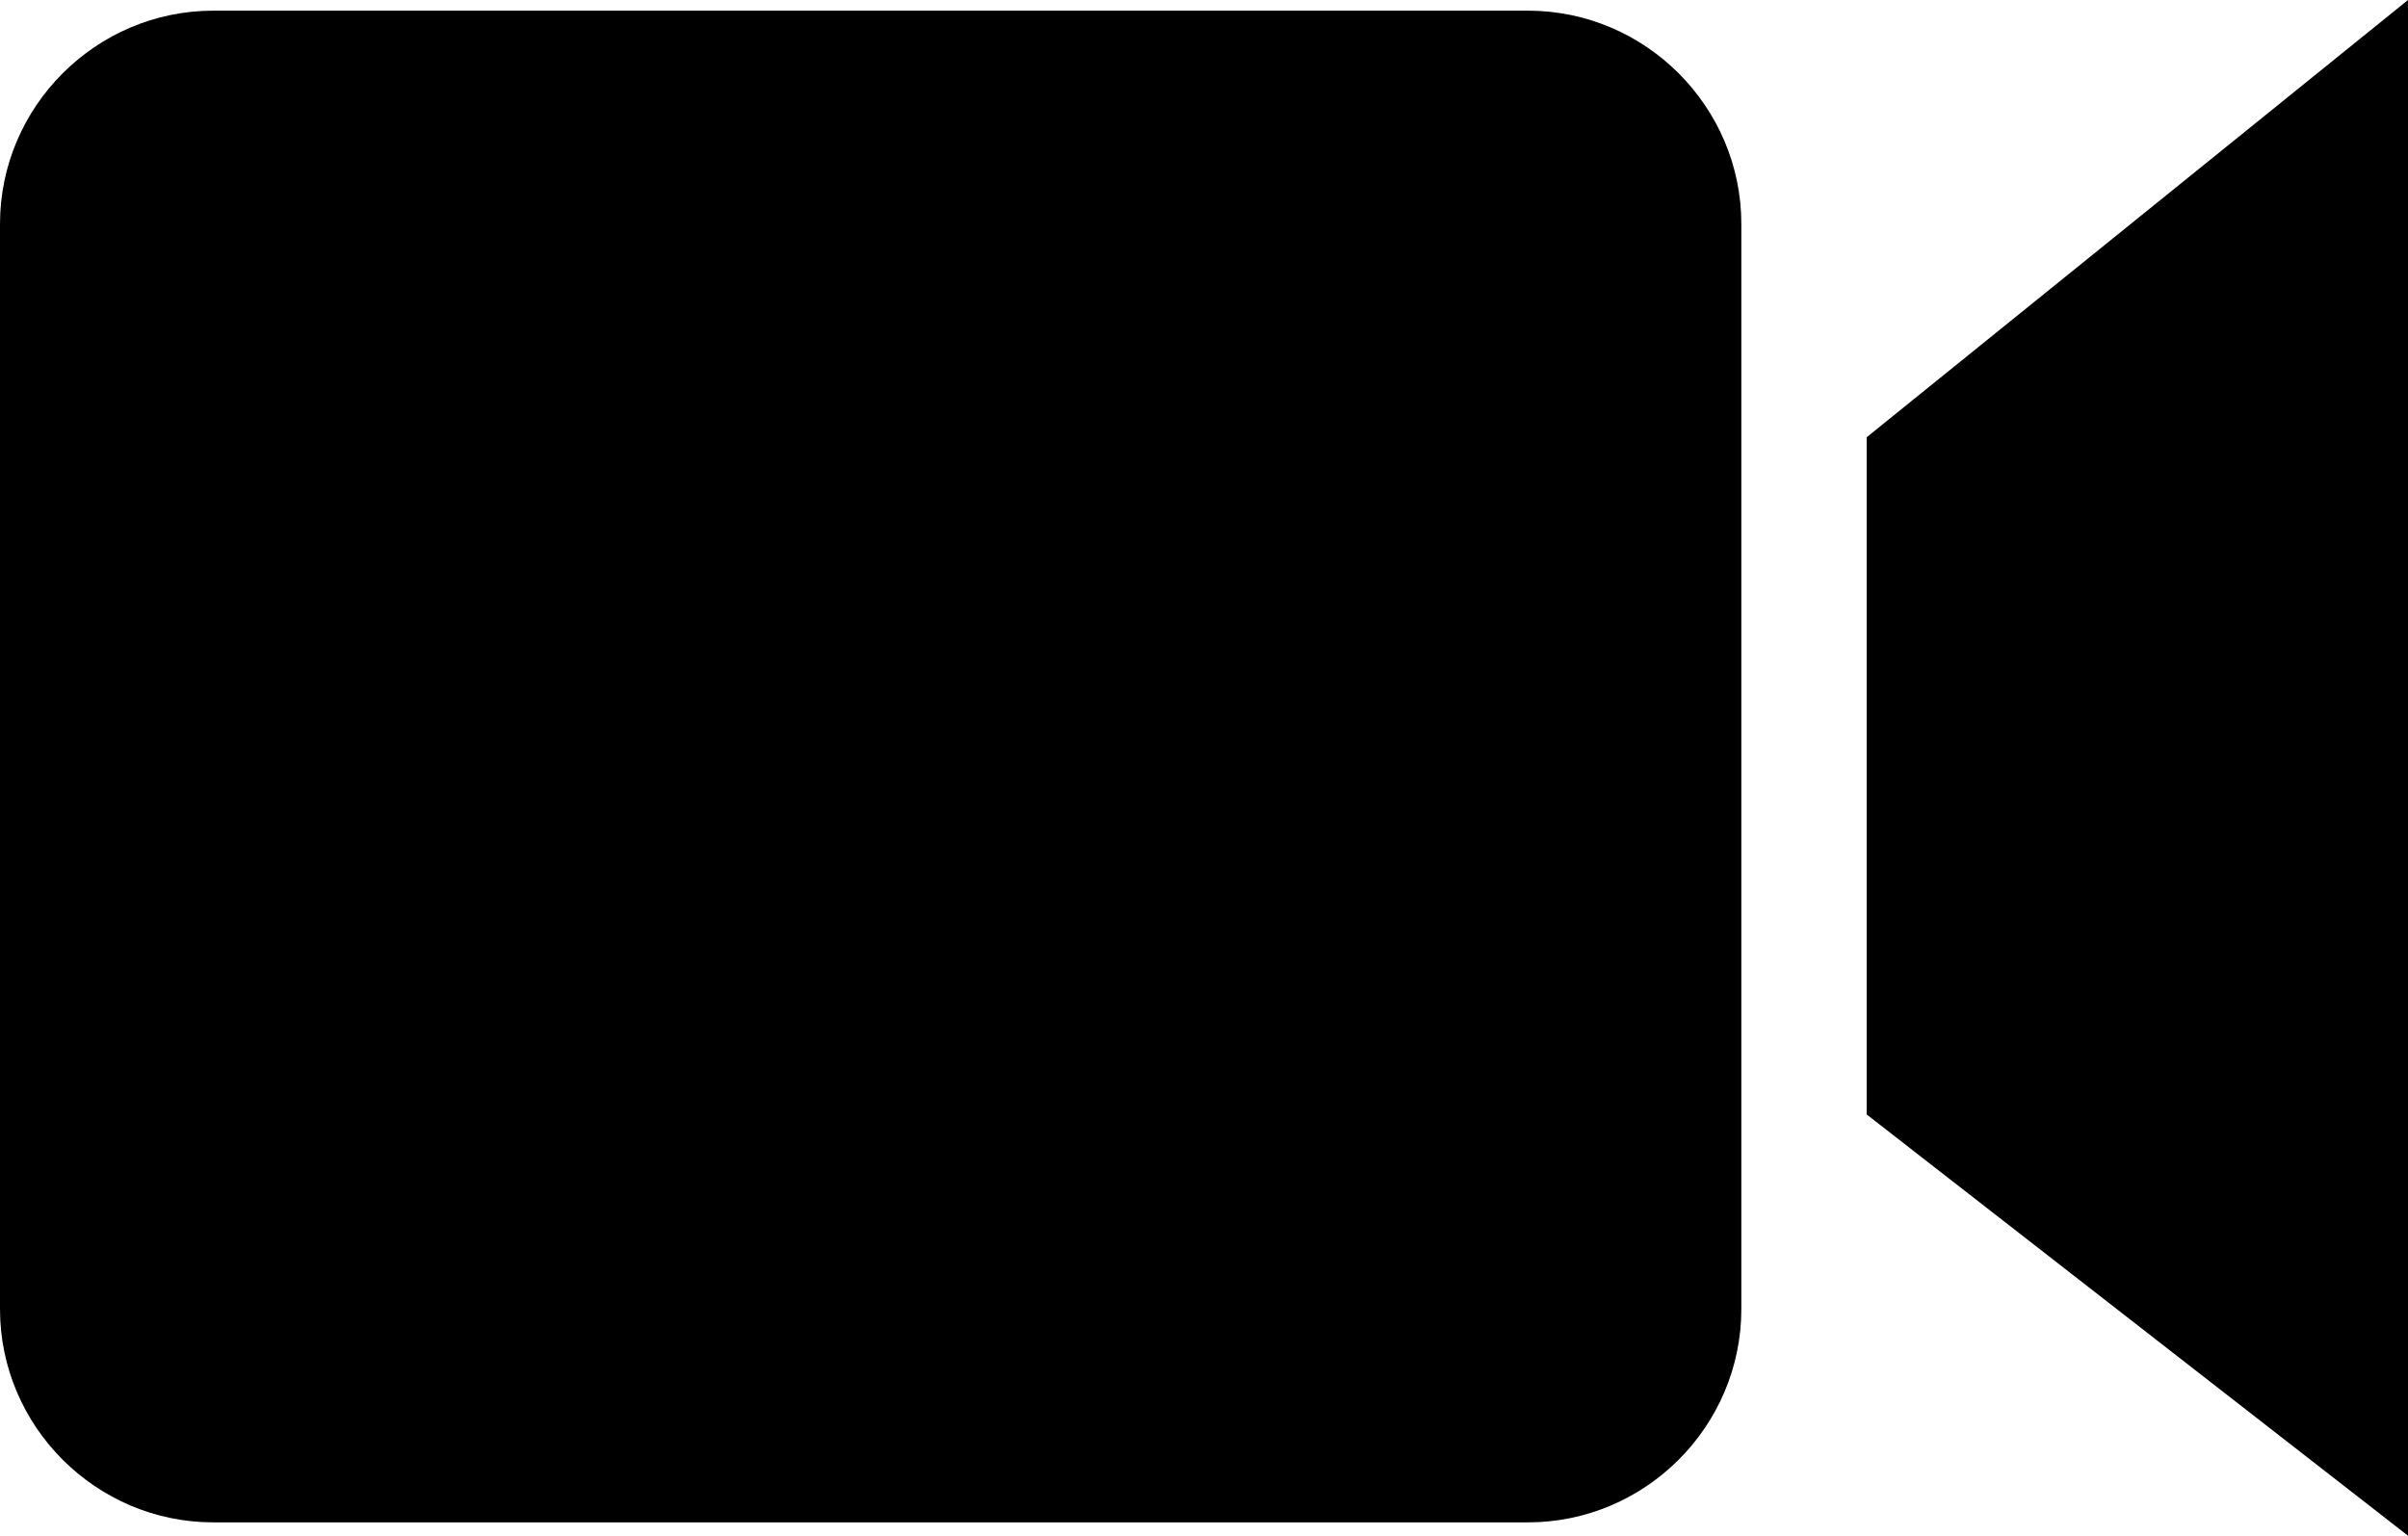
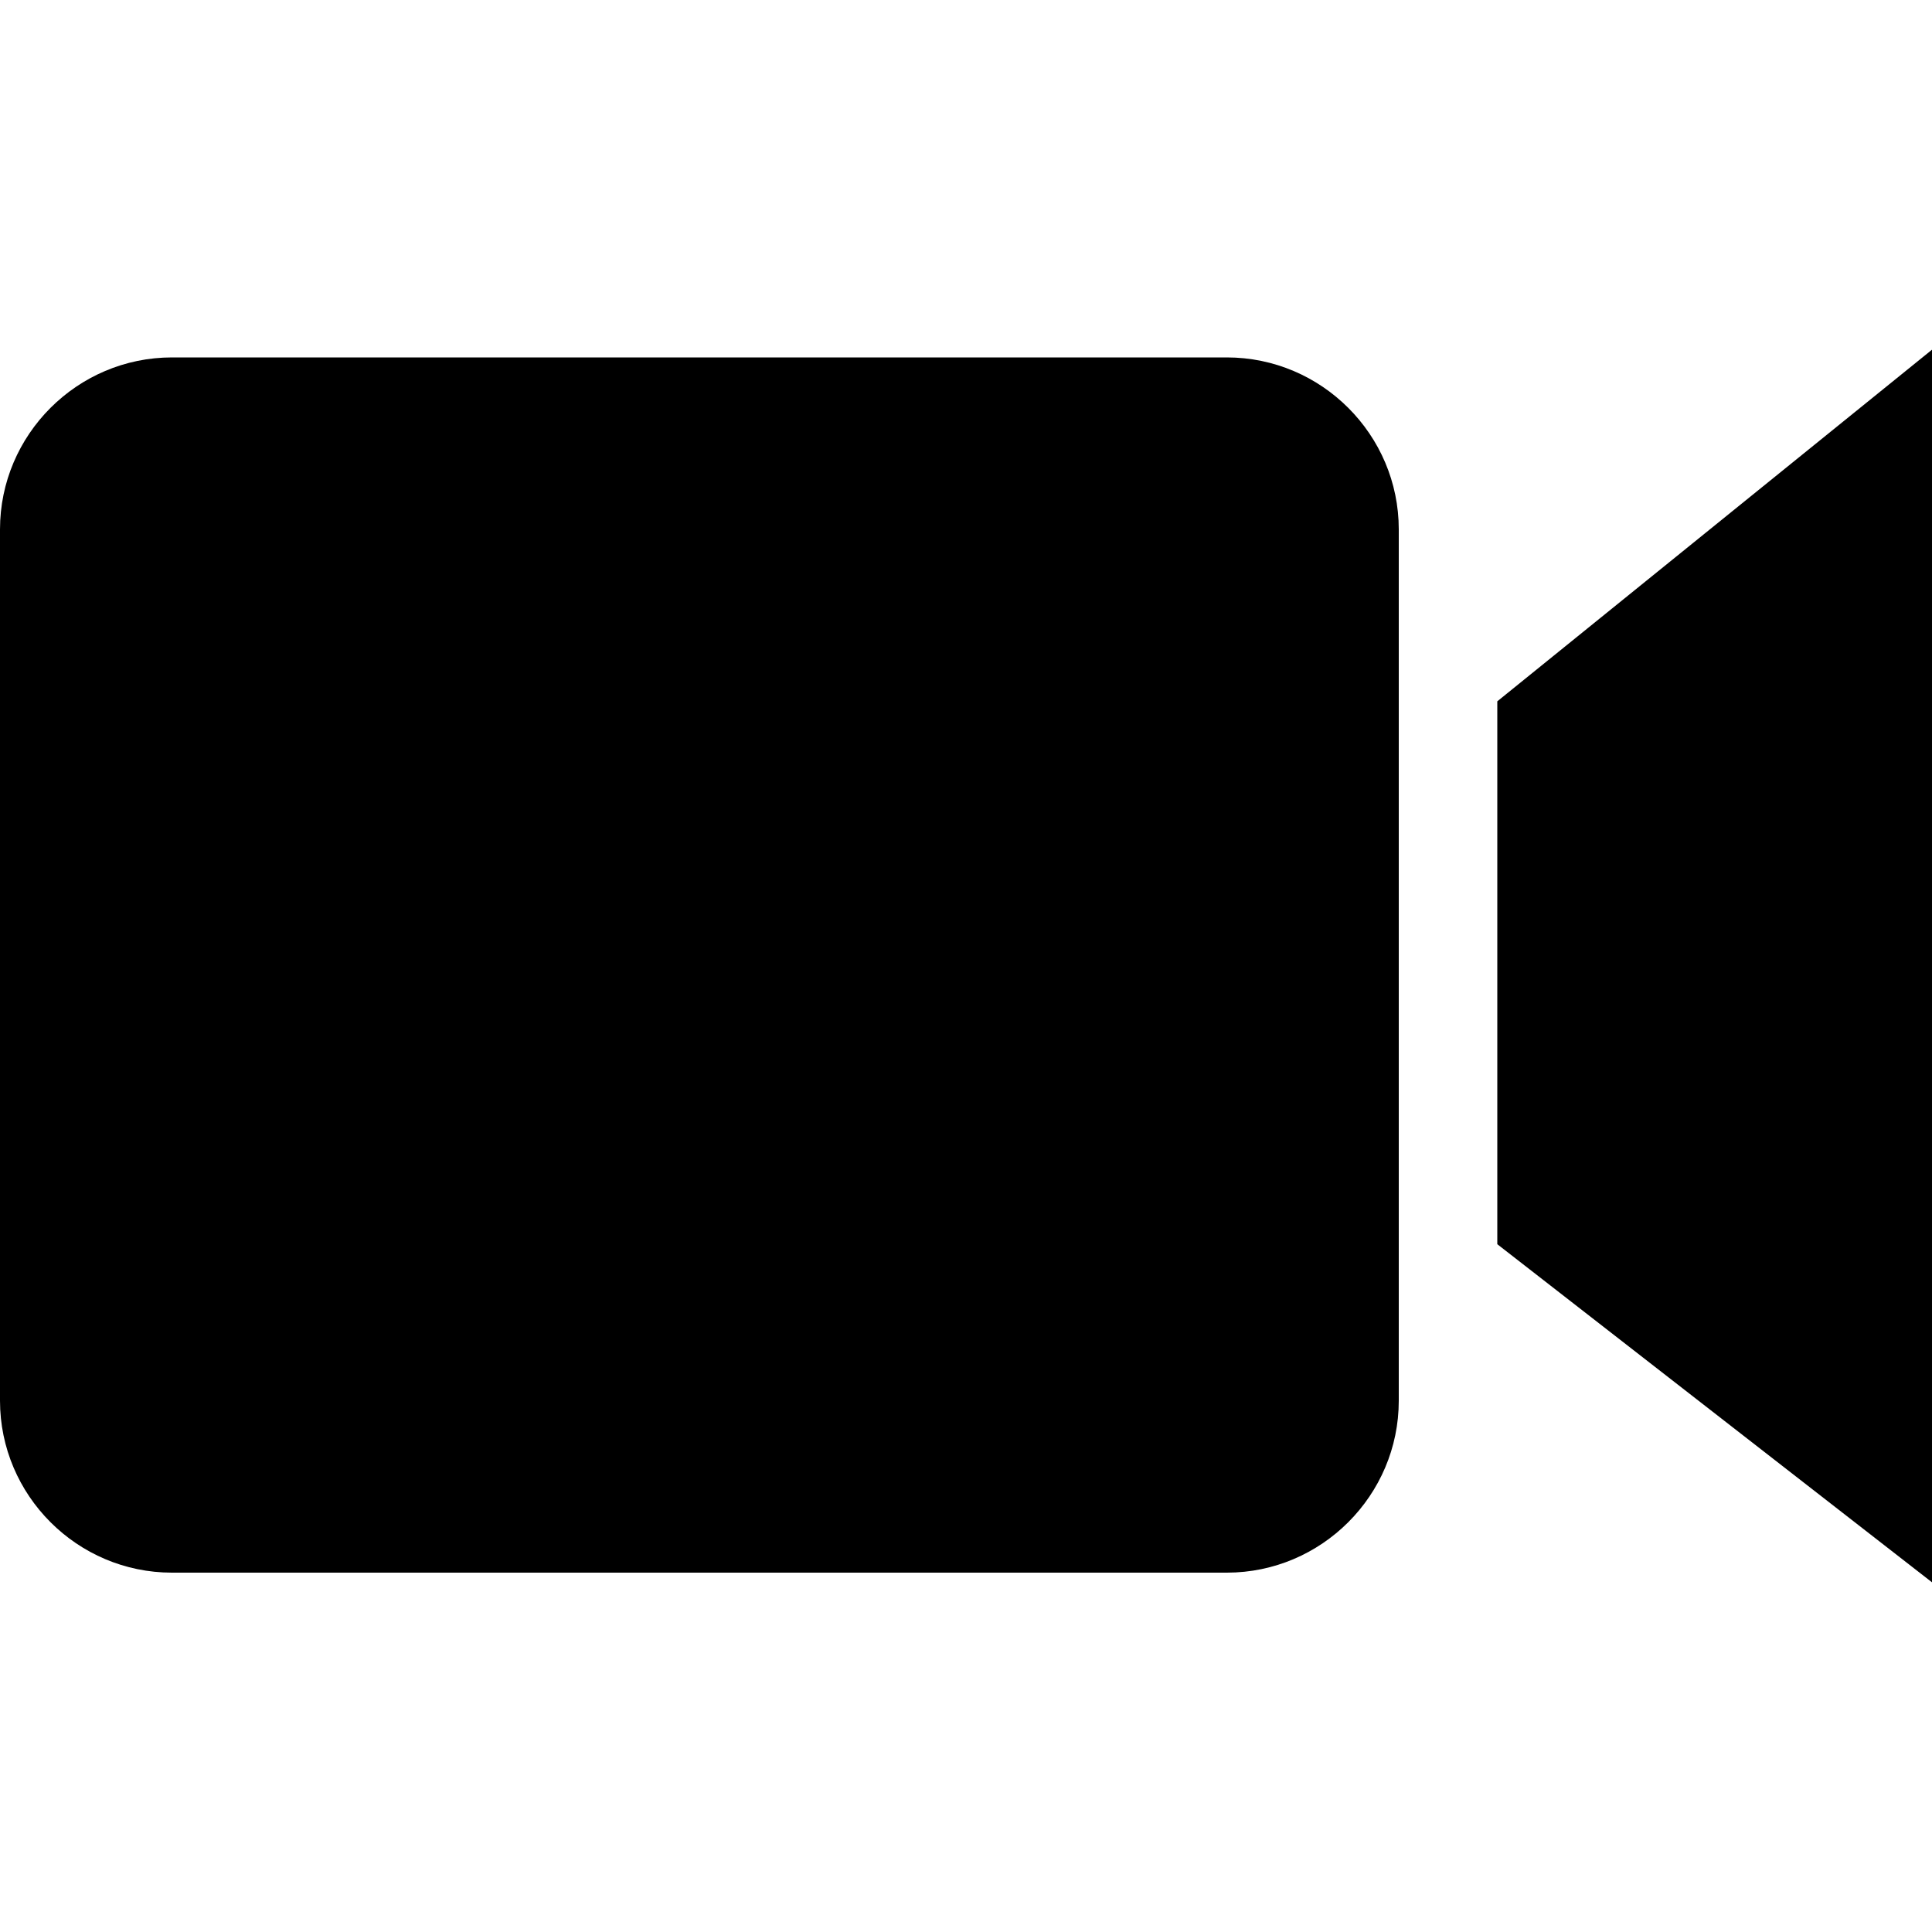
- <svg xmlns="http://www.w3.org/2000/svg" version="1.1" id="Layer_1" x="0px" y="0px" viewBox="0 0 90.3 57.6" style="enable-background:new 0 0 90.3 57.6;" xml:space="preserve">
-   <path d="M8,0.4h49.3c4.4,0,8,3.6,8,8v40.7c0,4.4-3.6,8-8,8H8c-4.4,0-8-3.6-8-8V8.4C0,4,3.6,0.4,8,0.4z M90.3,57.6L70,41.8V16.4  L90.3,0V57.6z" />
+ <svg xmlns="http://www.w3.org/2000/svg" version="1.1" id="Layer_1" x="0px" y="0px" viewBox="0 0 100 100" style="enable-background:new 0 0 100 100;" xml:space="preserve">
+   <path d="M8.9,18.5h54.6c4.9,0,8.9,4,8.9,8.9v45.1c0,4.9-4,8.9-8.9,8.9H8.9c-4.9,0-8.9-4-8.9-8.9V27.4C0,22.5,4,18.5,8.9,18.5z   M100,81.9L77.5,64.4V36.3L100,18.1V81.9z" />
</svg>
